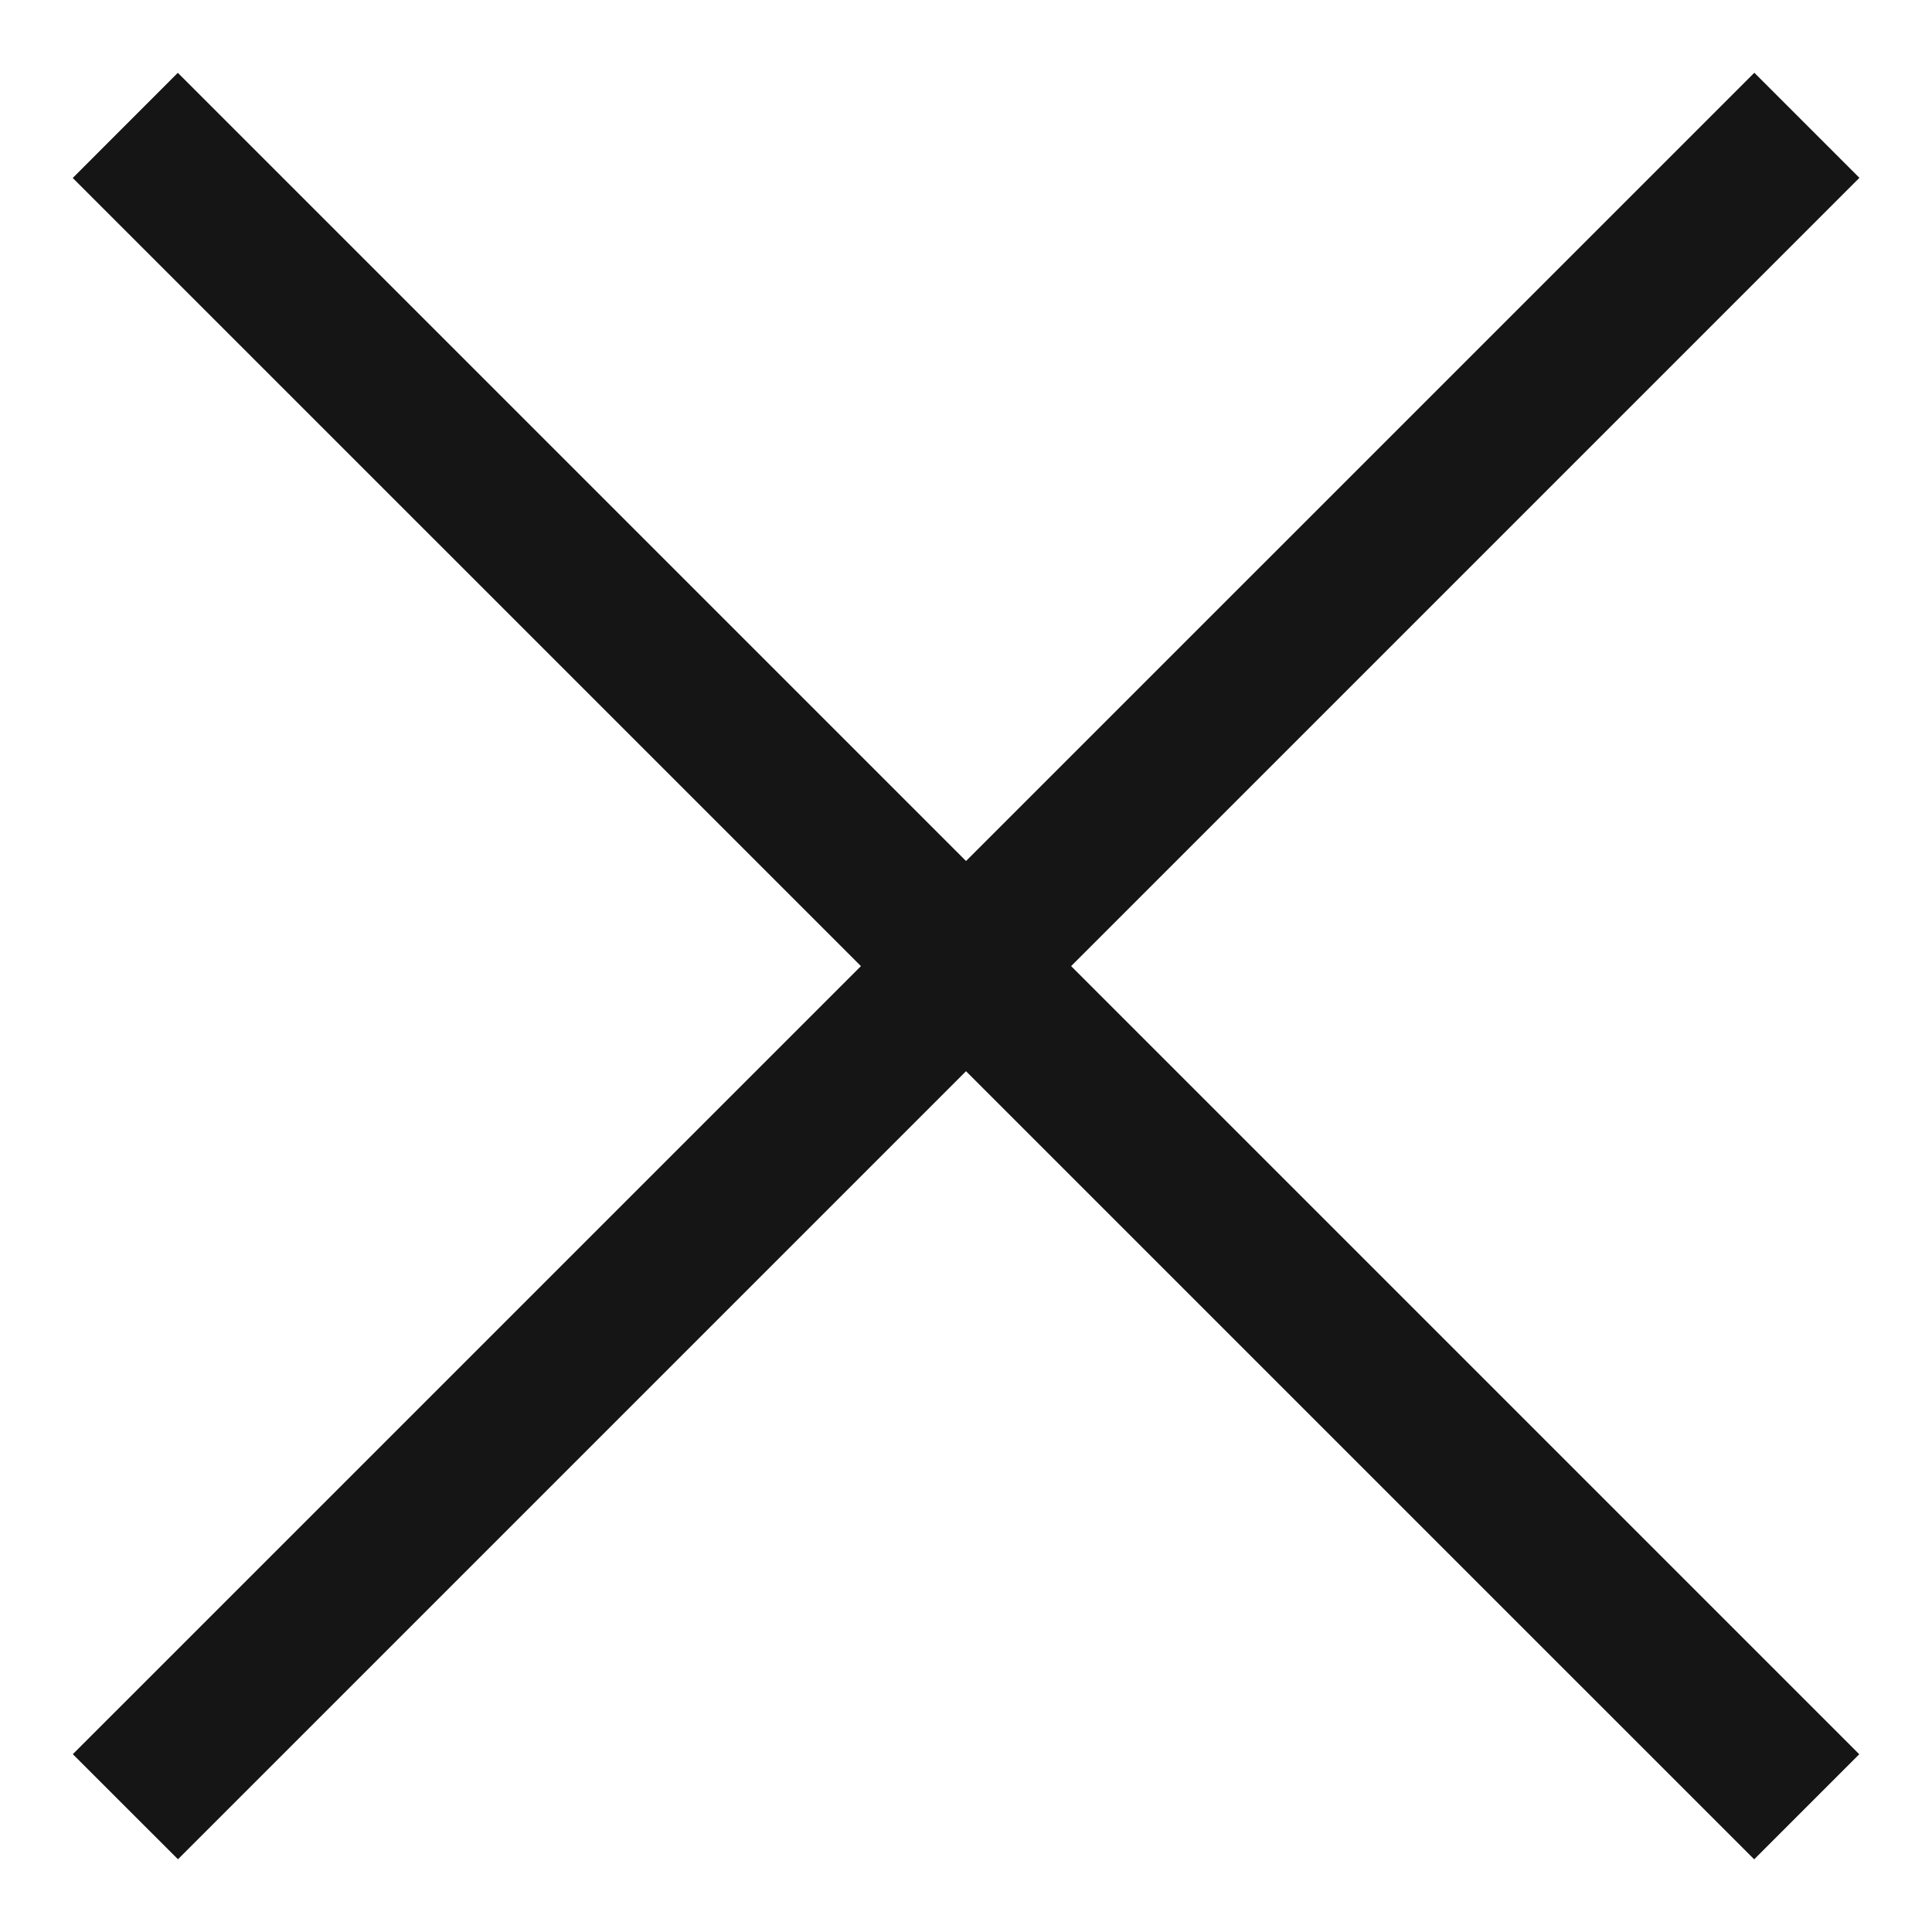
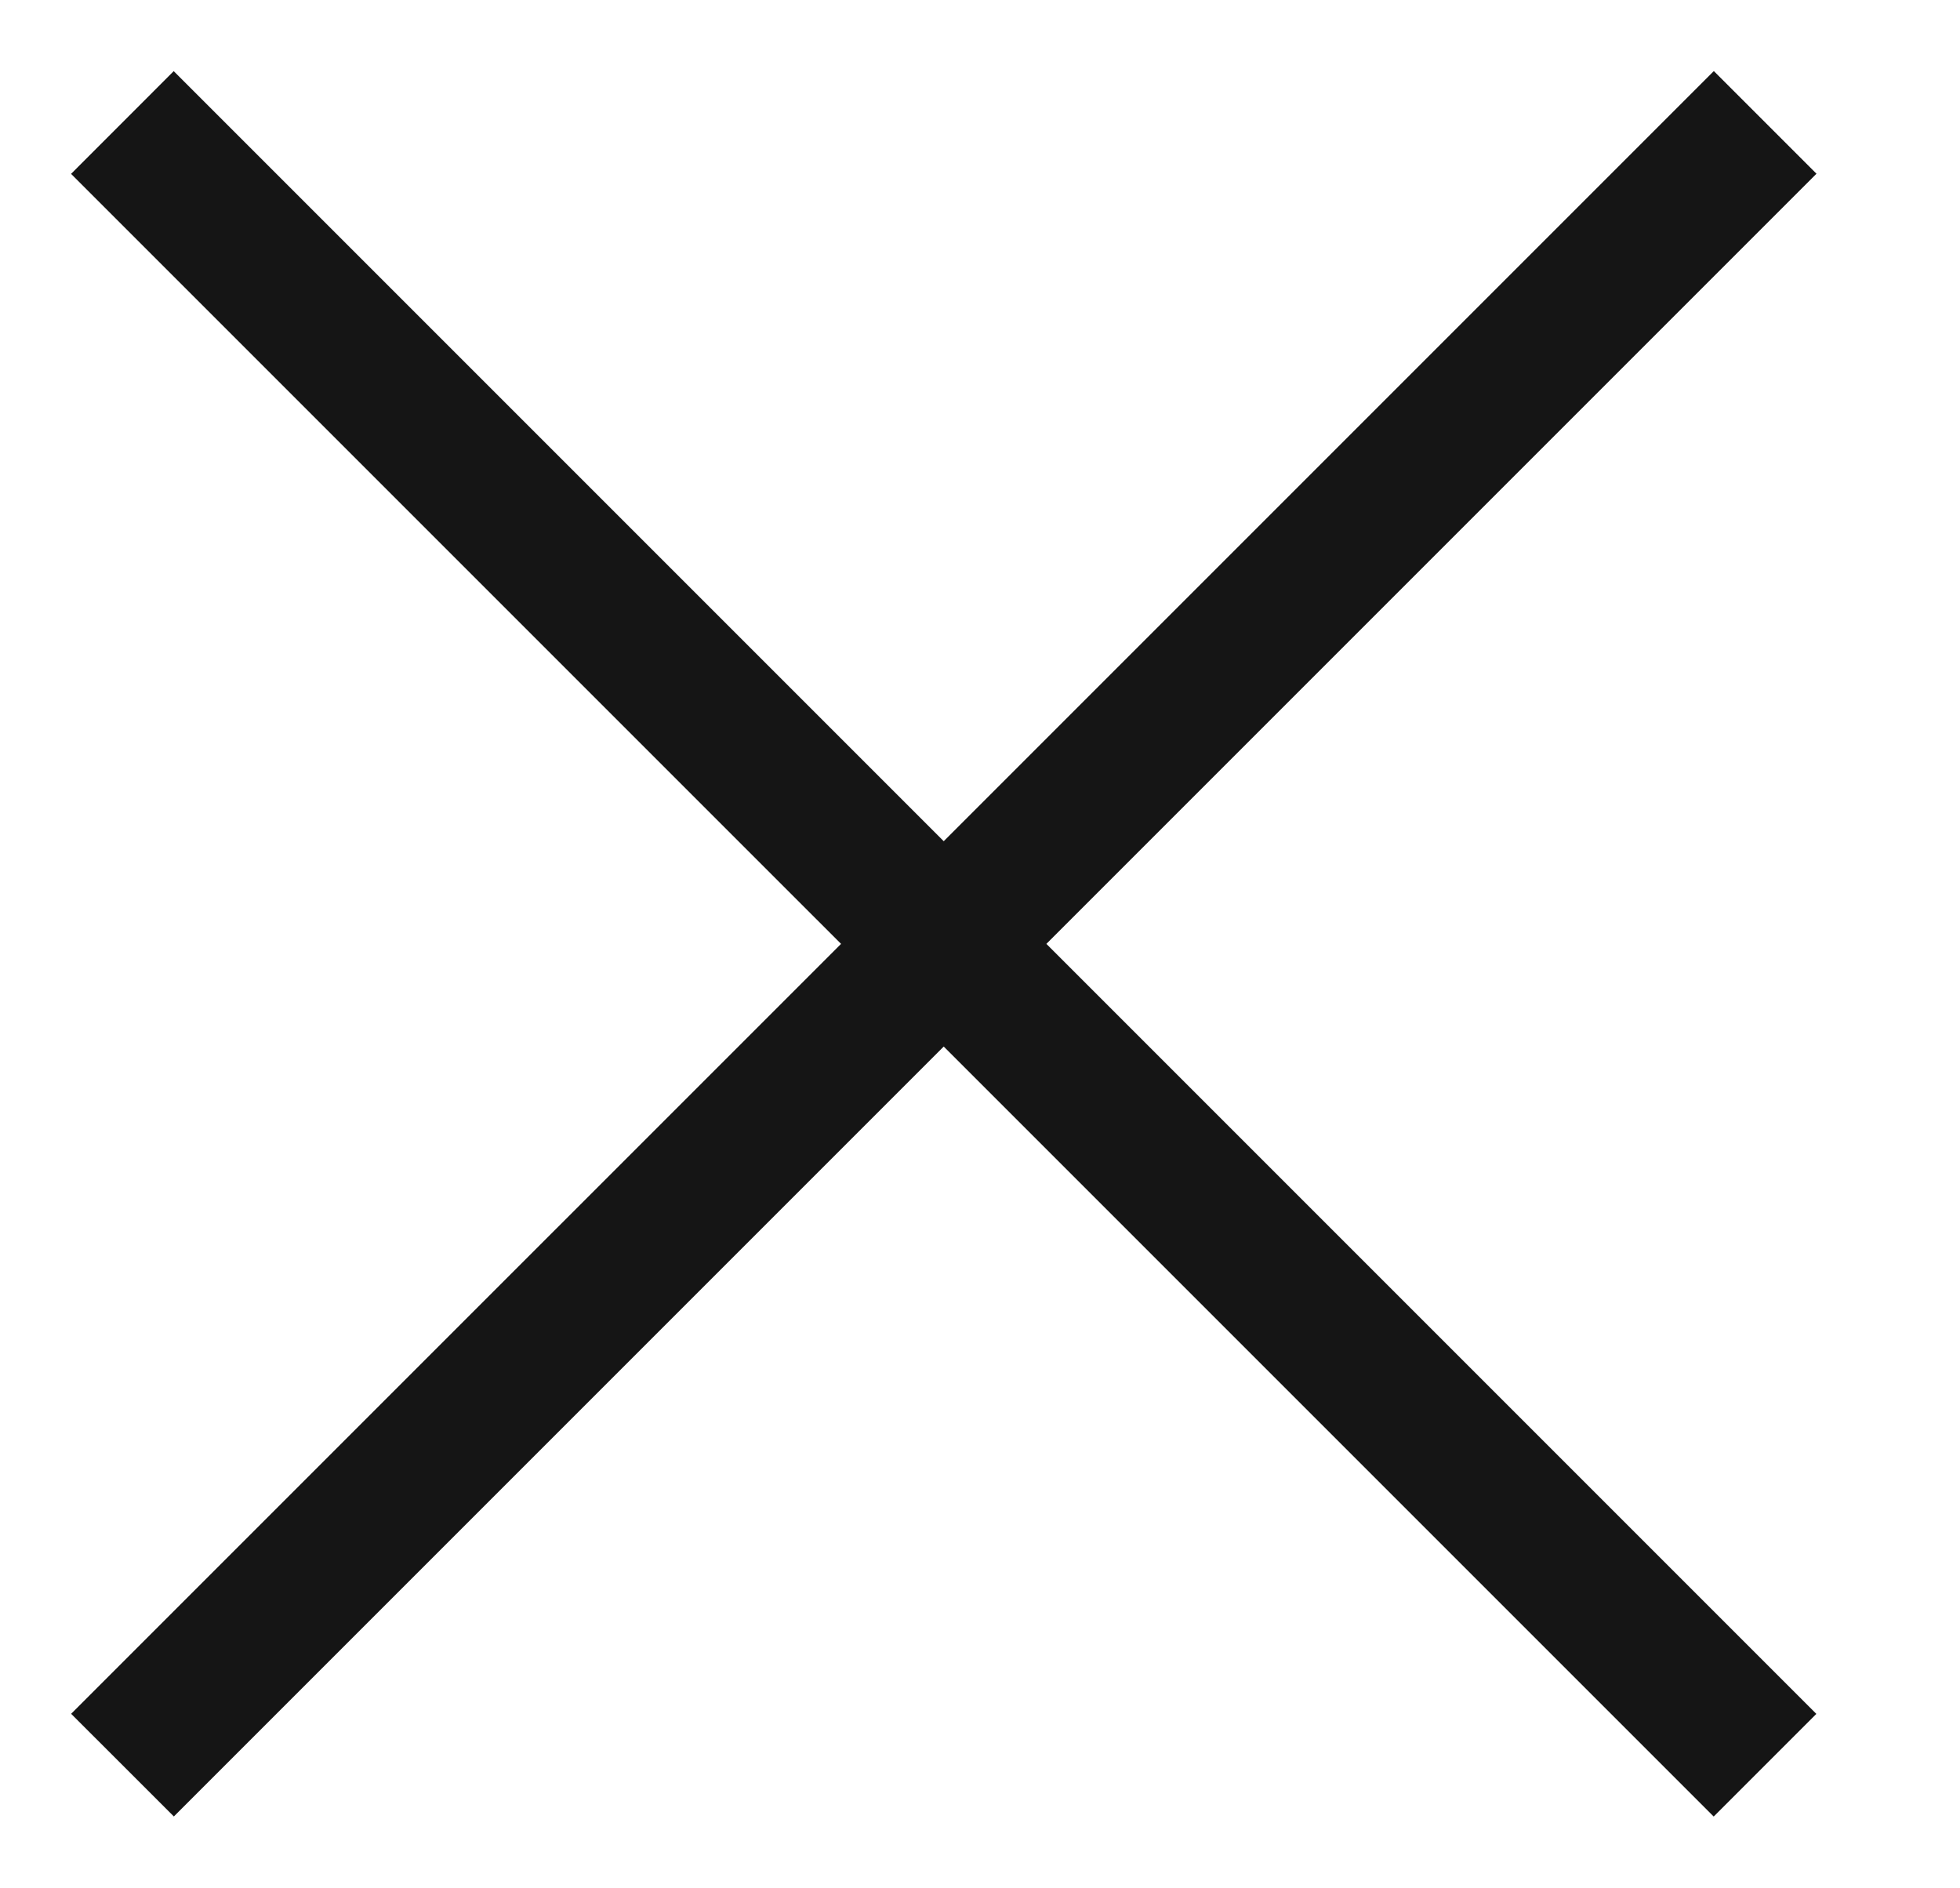
- <svg xmlns="http://www.w3.org/2000/svg" width="26" height="26">
+ <svg xmlns="http://www.w3.org/2000/svg" width="27" height="26">
  <g fill="#151515" fill-rule="evenodd">
    <path d="m2.393.98 22.628 22.628-1.414 1.414L.979 2.395z" />
    <path d="M.98 23.607 23.609.979l1.414 1.414L2.395 25.021z" />
  </g>
</svg>
